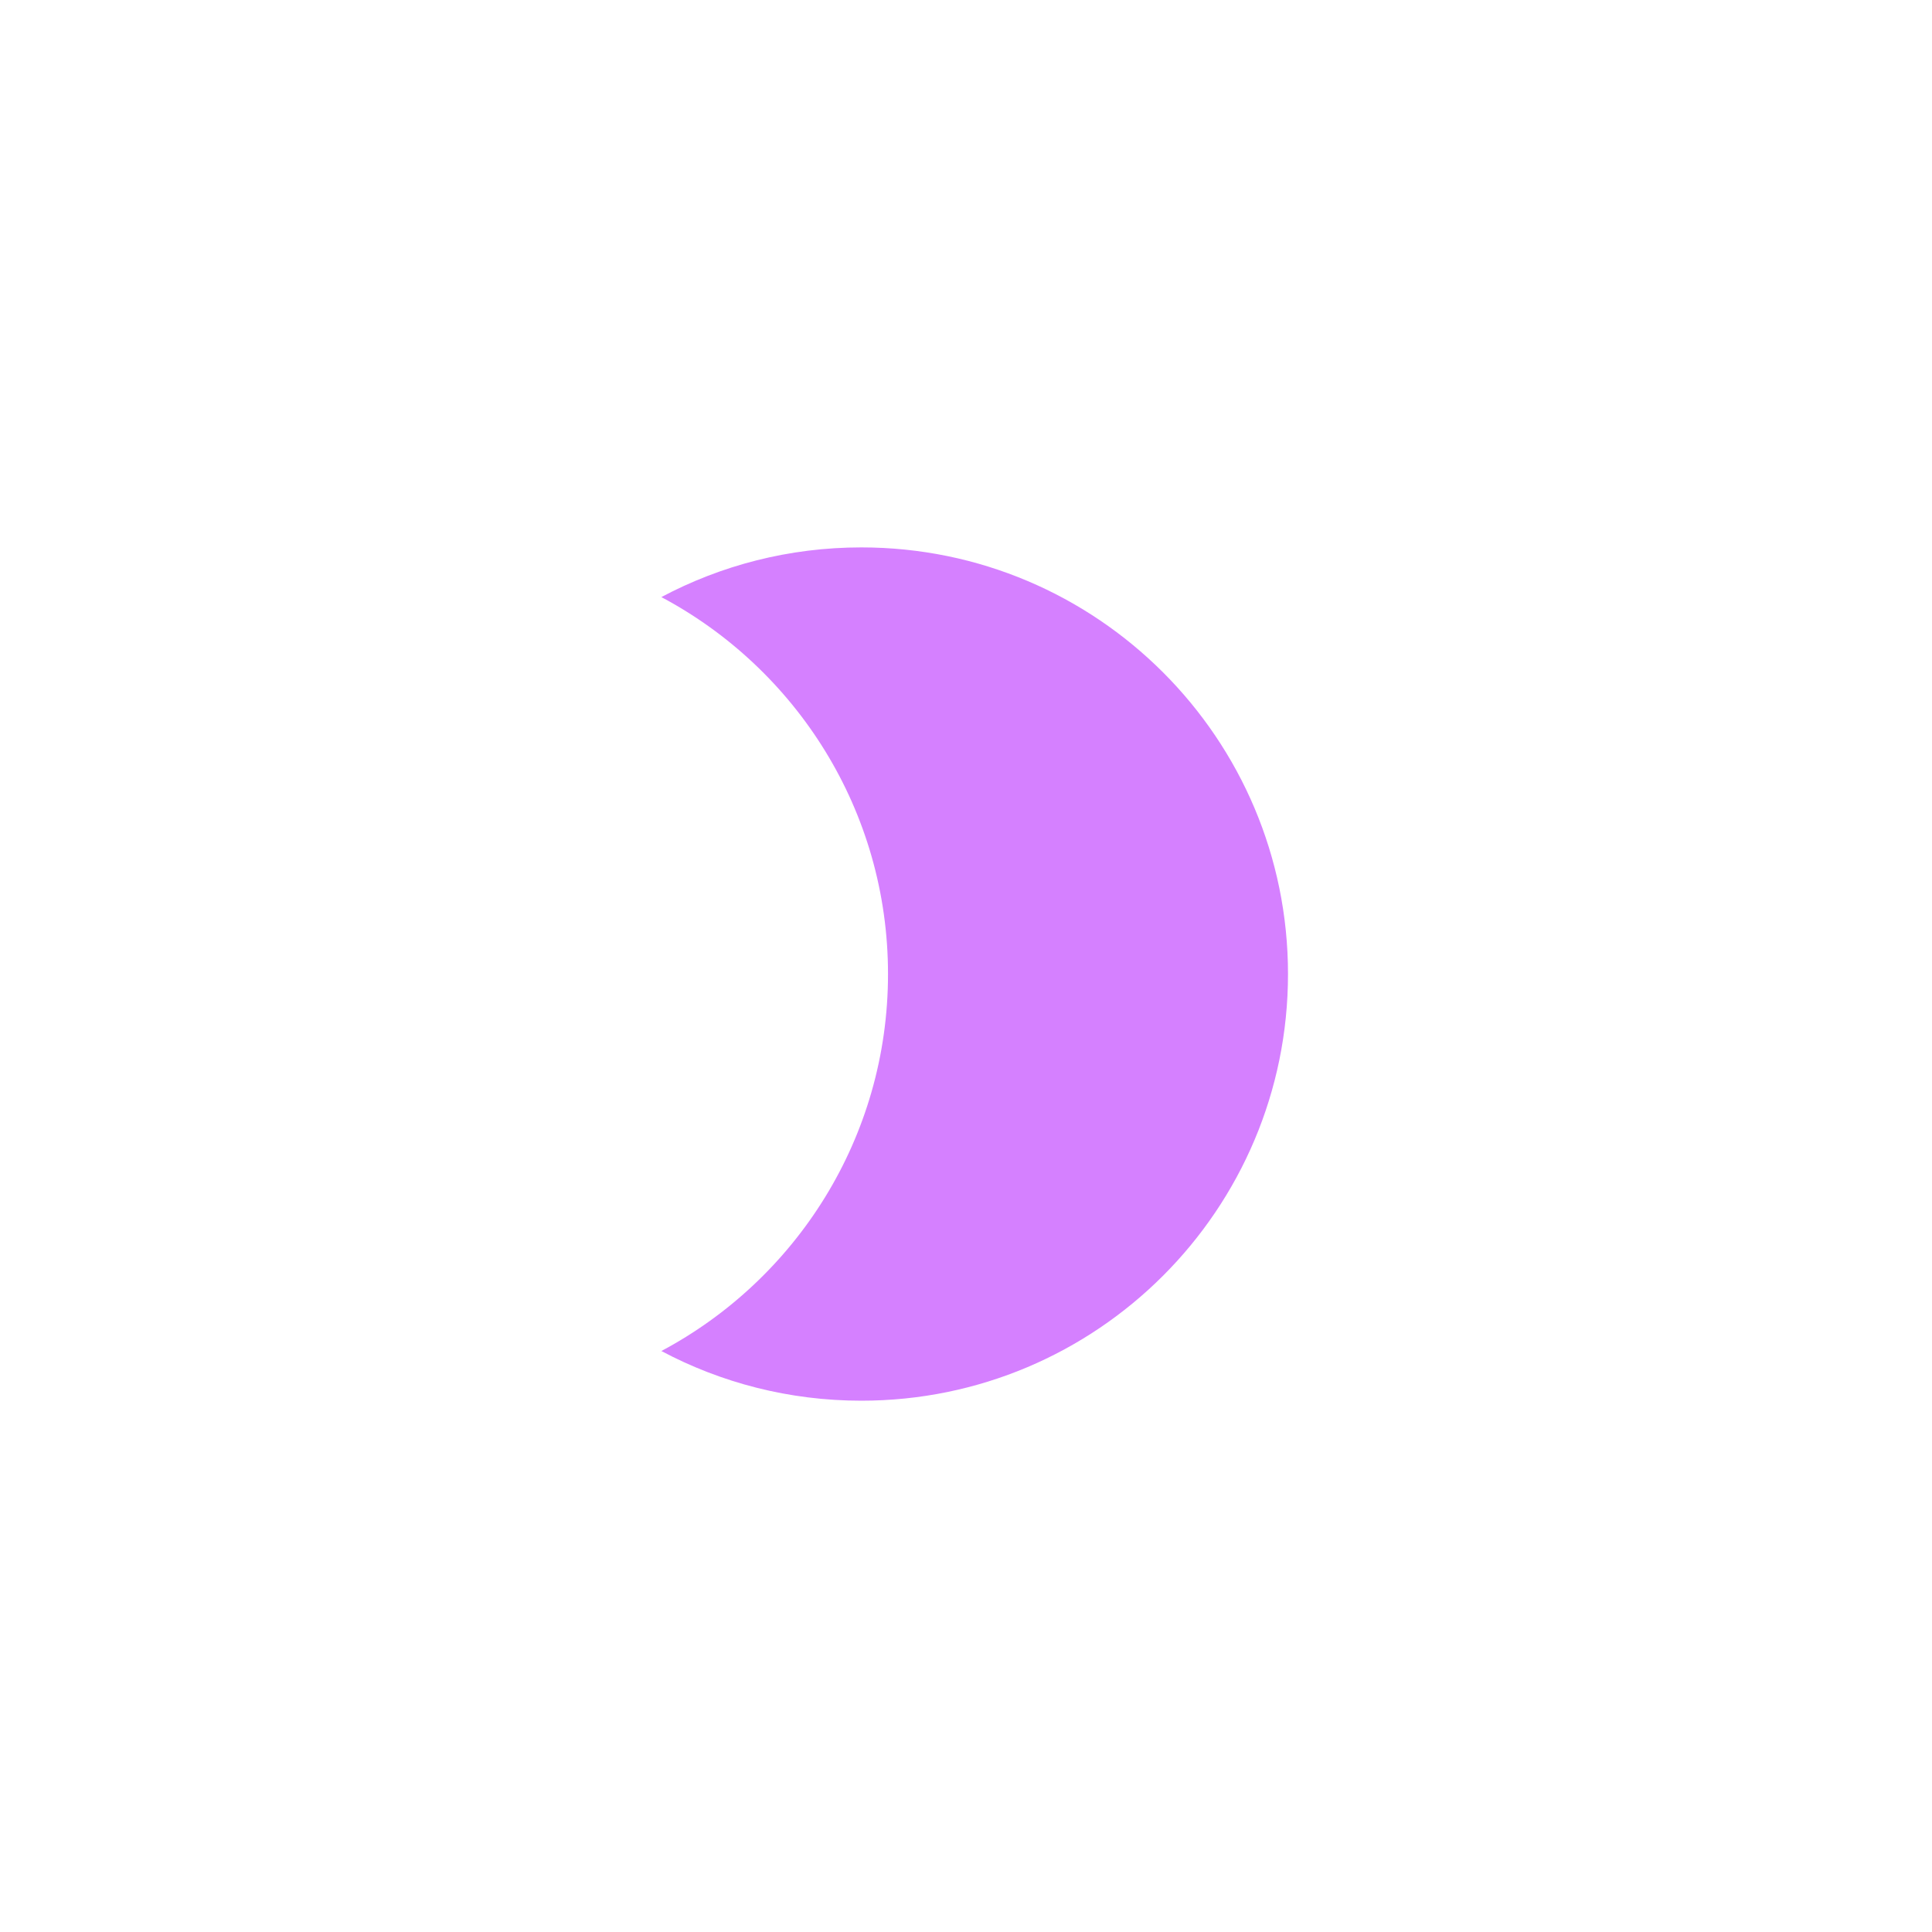
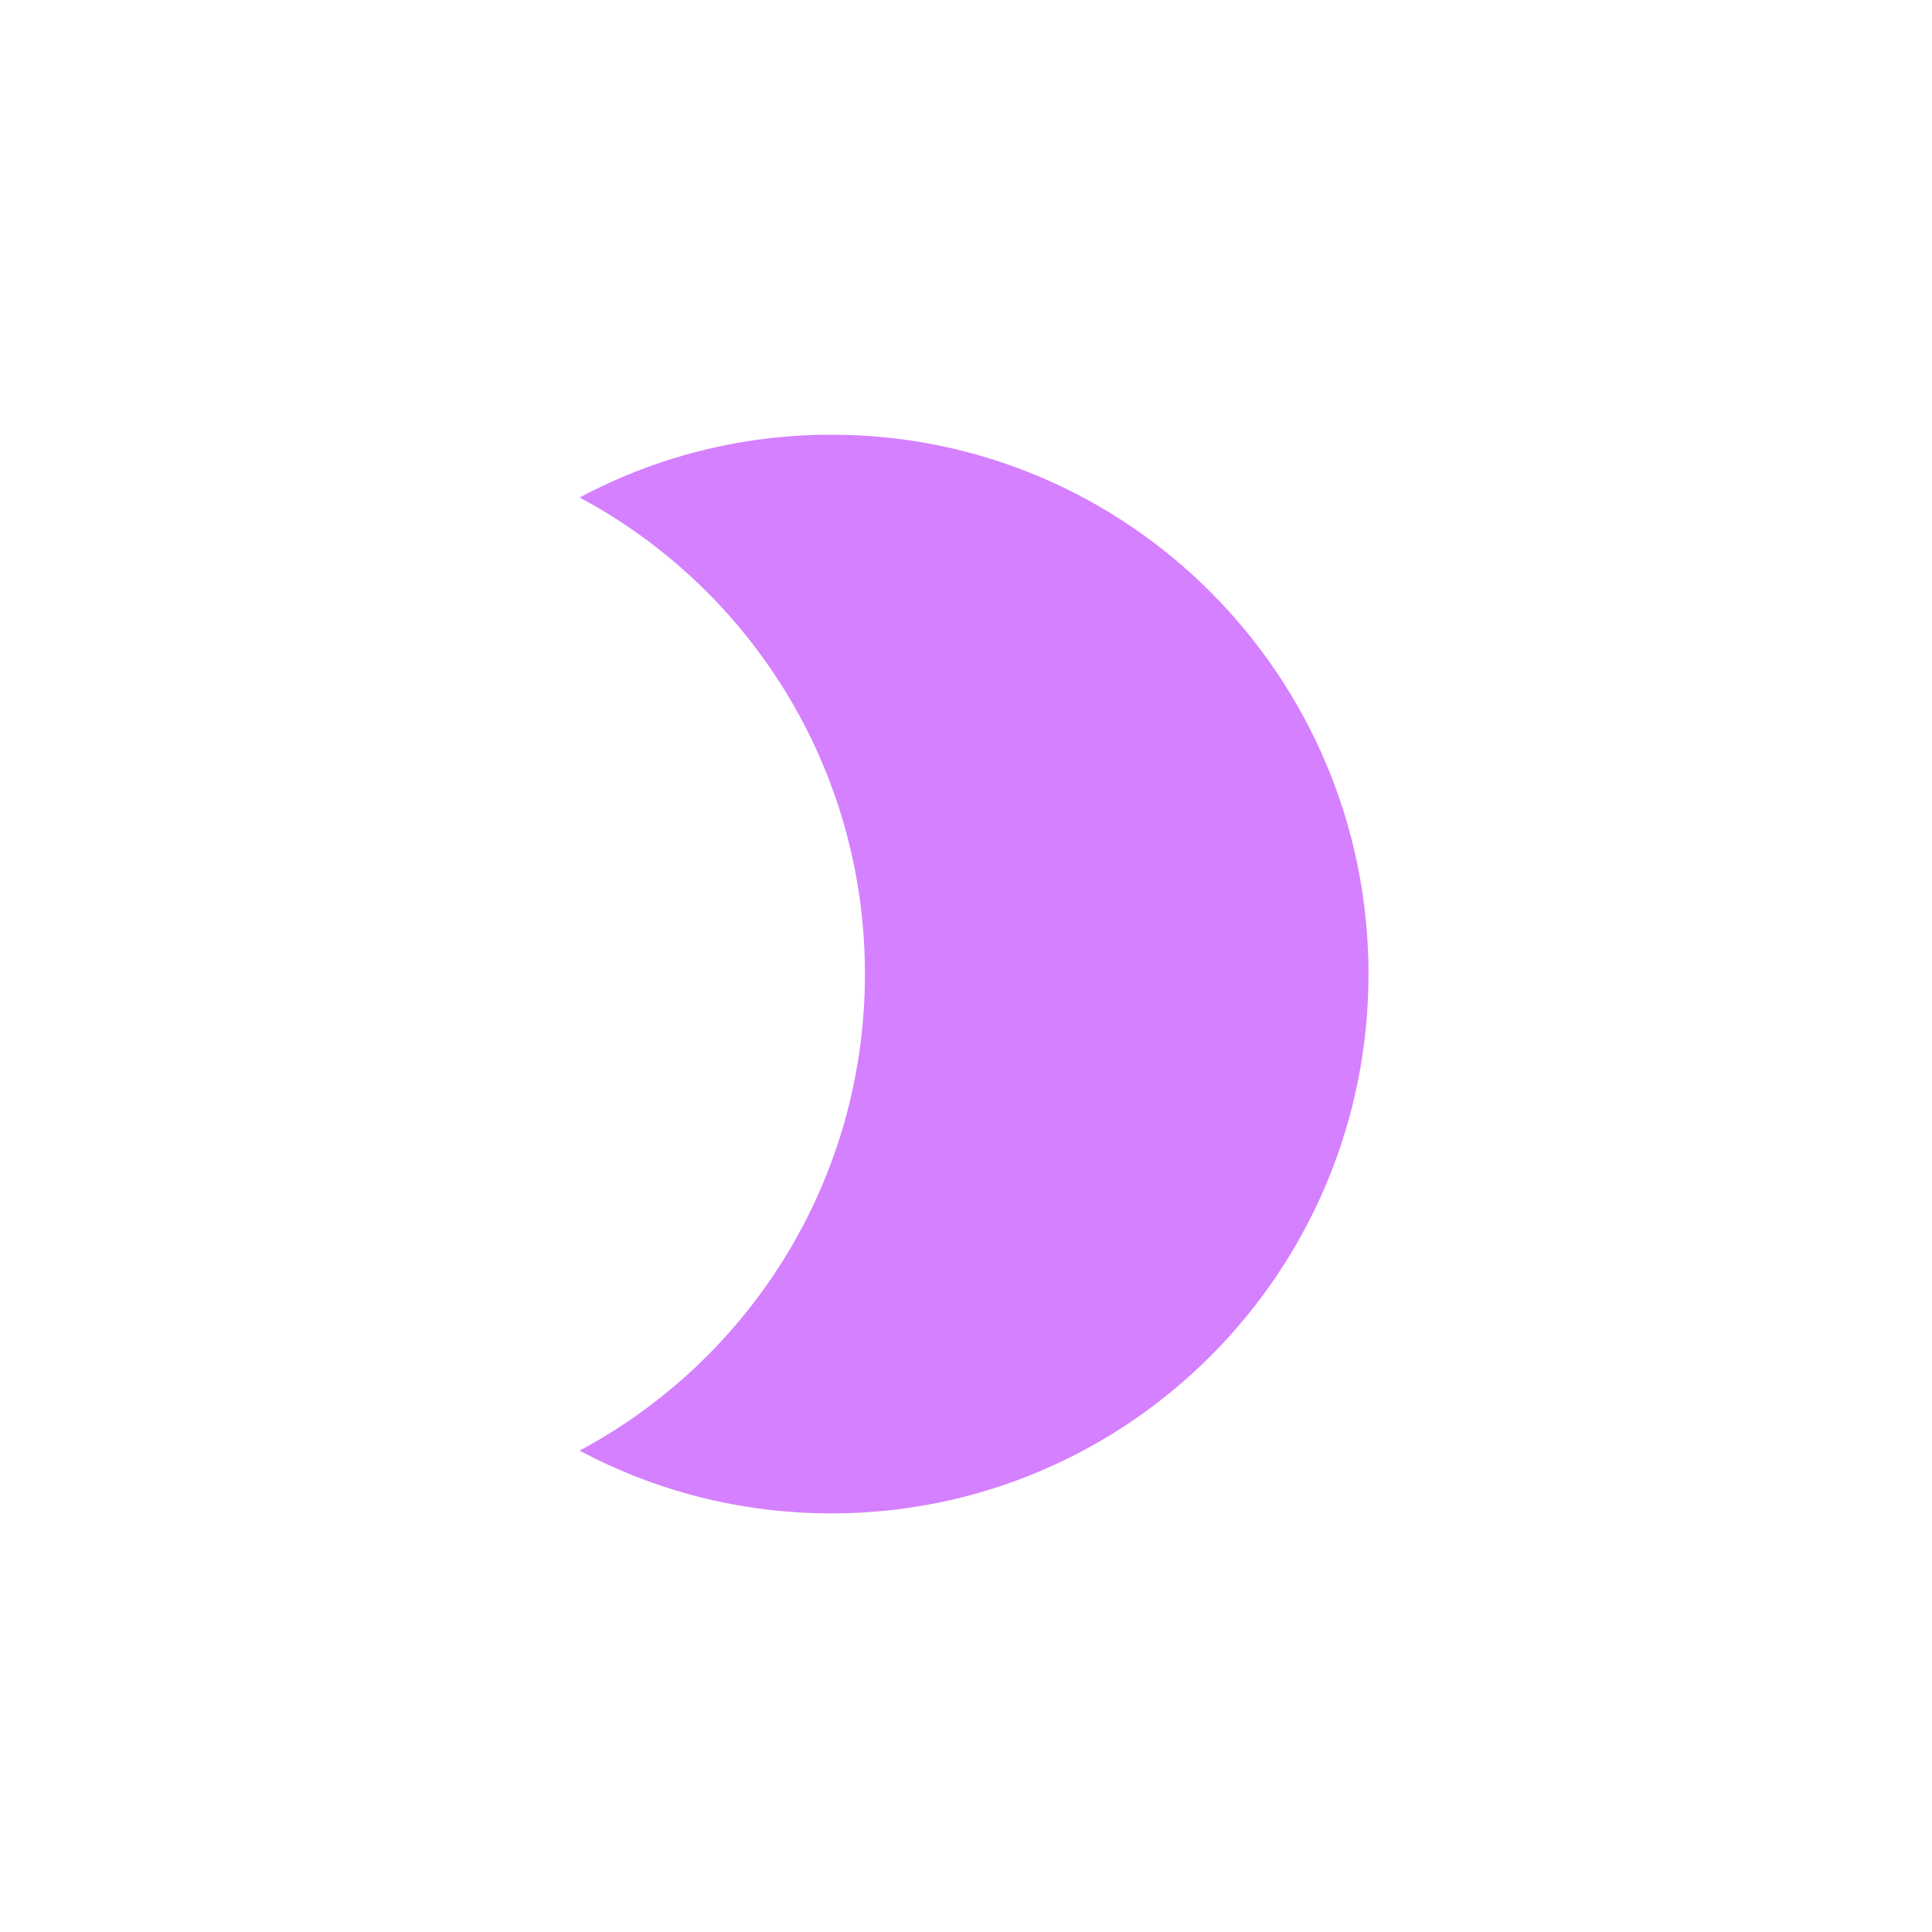
<svg xmlns="http://www.w3.org/2000/svg" width="120" height="120" viewBox="0 0 120 120" fill="none">
-   <path fill-rule="evenodd" clip-rule="evenodd" d="M41.078 37.086C49.453 41.538 55.156 50.353 55.156 60.5C55.156 70.647 49.453 79.462 41.078 83.914C44.783 85.884 49.011 87 53.5 87C68.135 87 80 75.135 80 60.5C80 45.864 68.135 34 53.5 34C49.011 34 44.783 35.116 41.078 37.086Z" fill="#D580FF" />
+   <path fill-rule="evenodd" clip-rule="evenodd" d="M36 30.901C46.544 36.53 53.723 47.673 53.723 60.5C53.723 73.327 46.544 84.47 36 90.099C40.664 92.589 45.987 94 51.638 94C70.064 94 85 79.001 85 60.5C85 41.998 70.064 27 51.638 27C45.987 27 40.664 28.411 36 30.901Z" fill="#D580FF" />
</svg>
